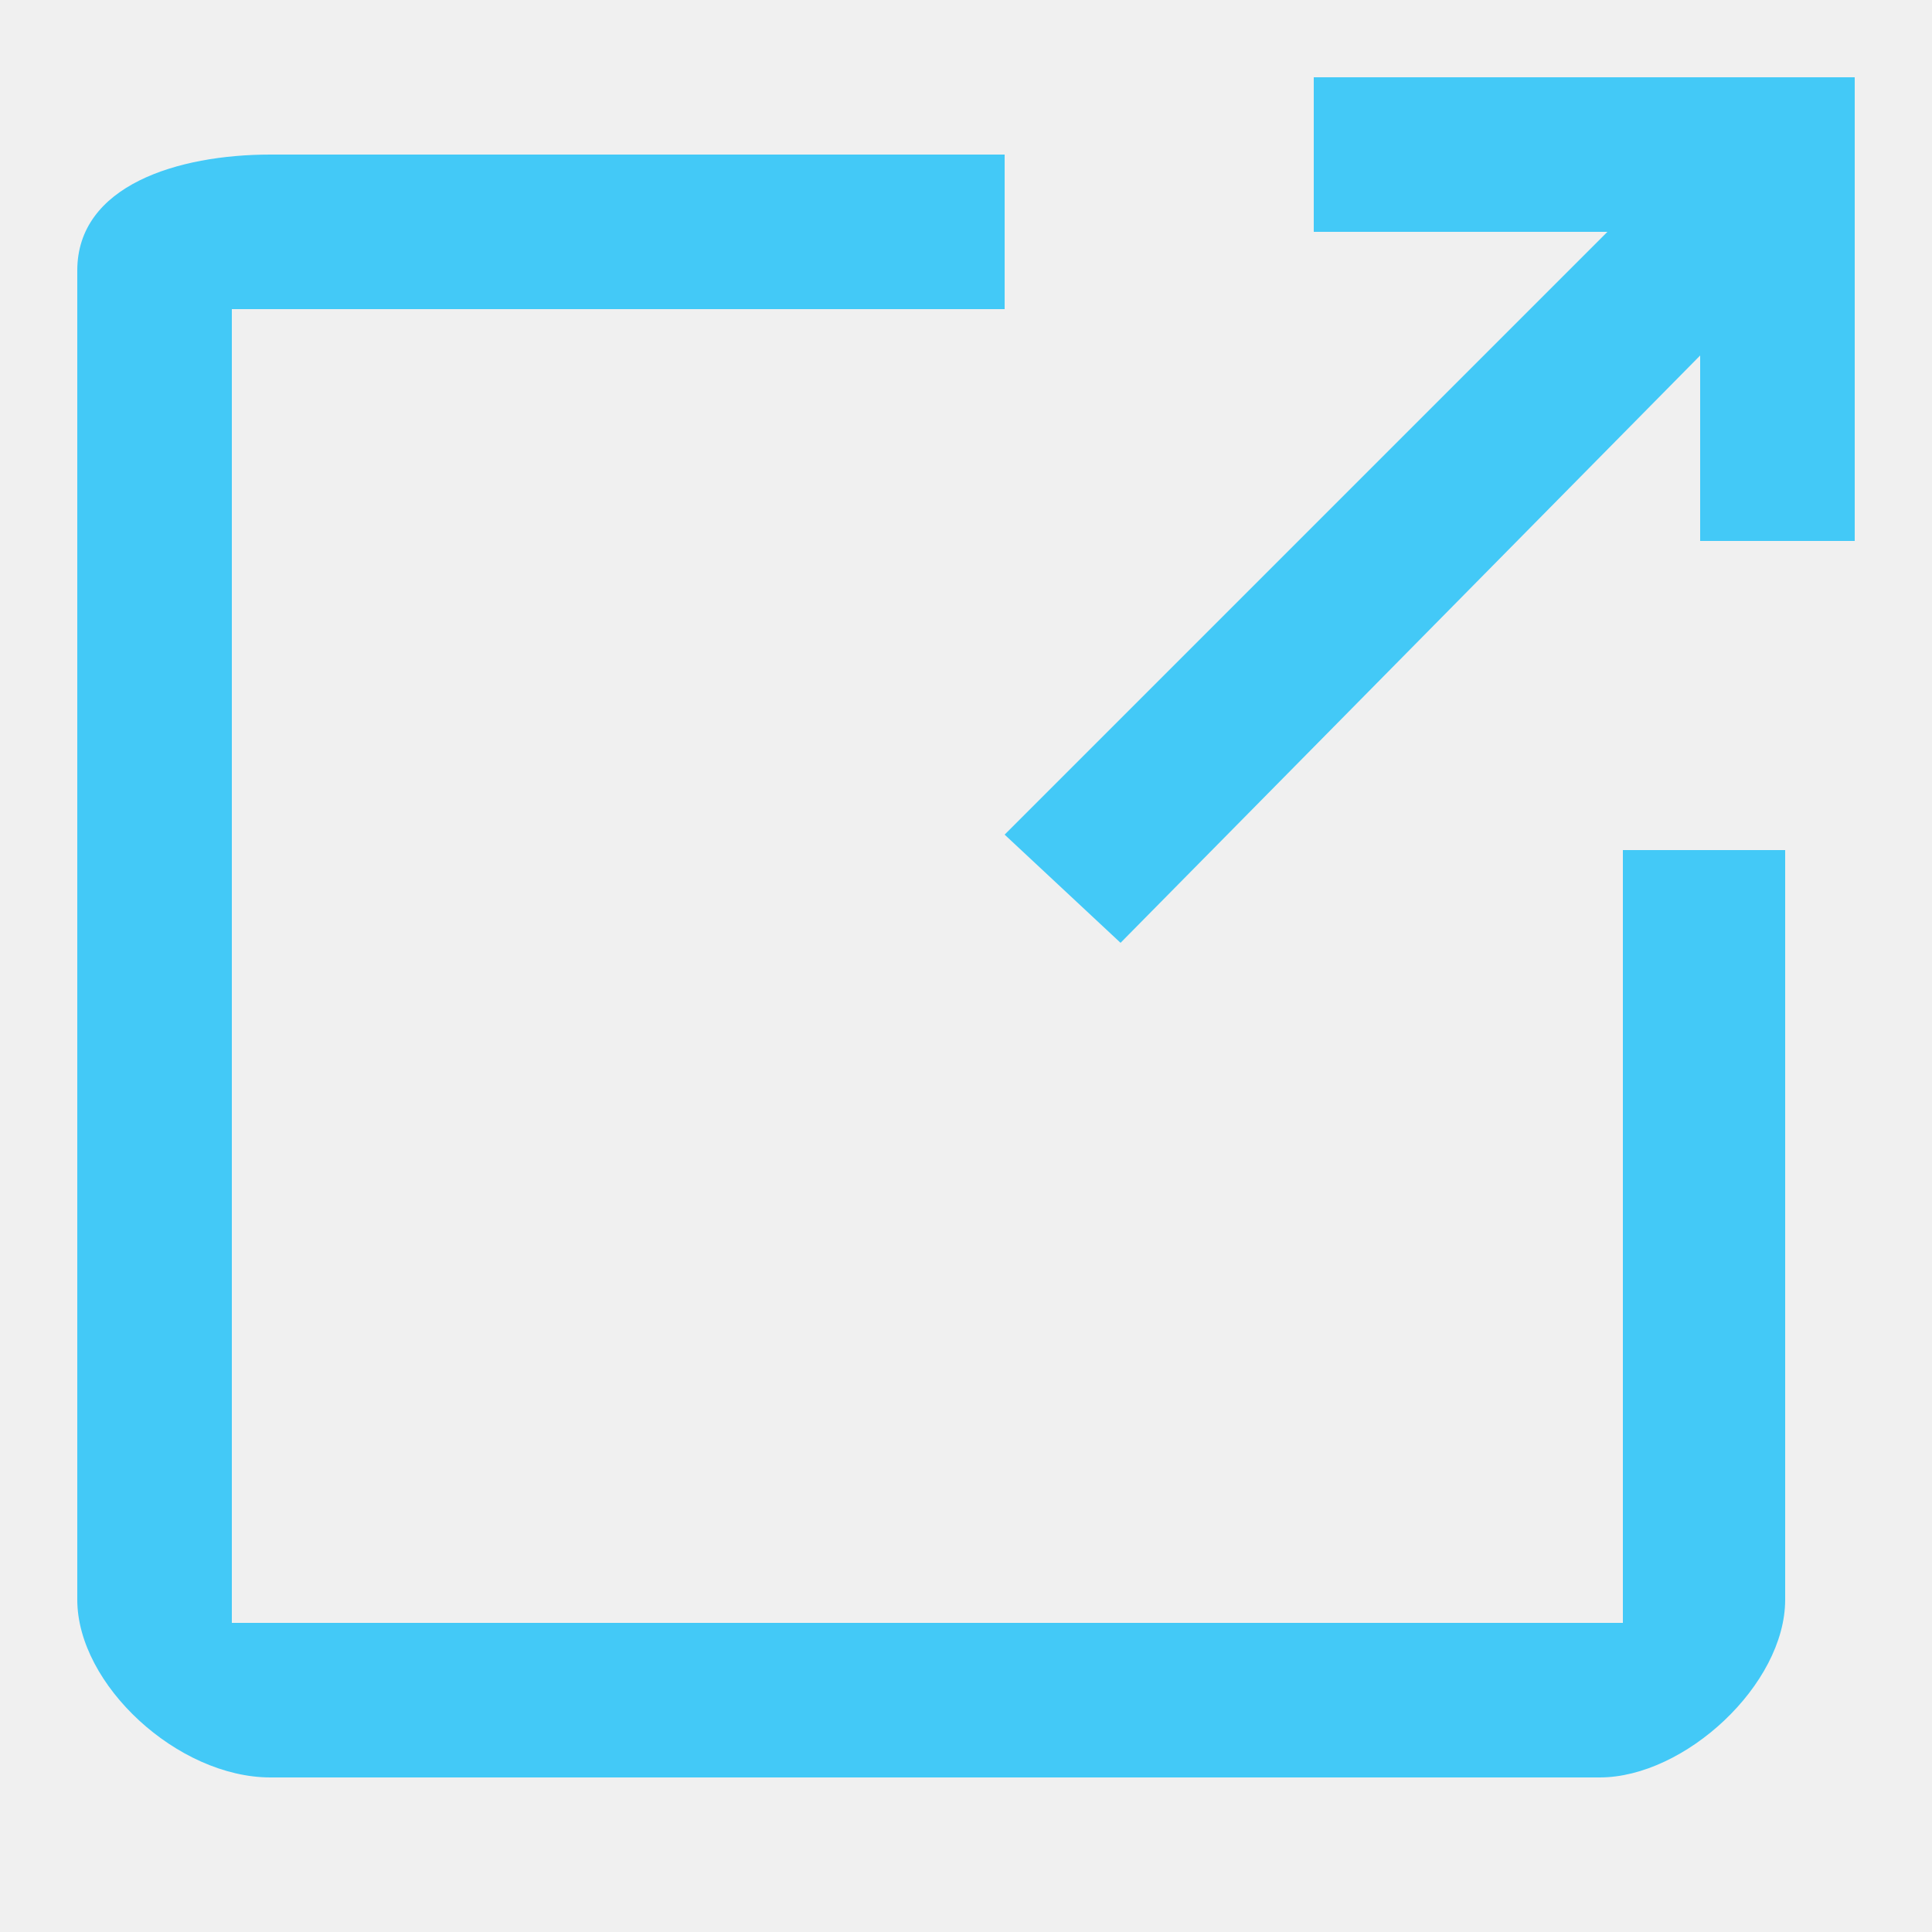
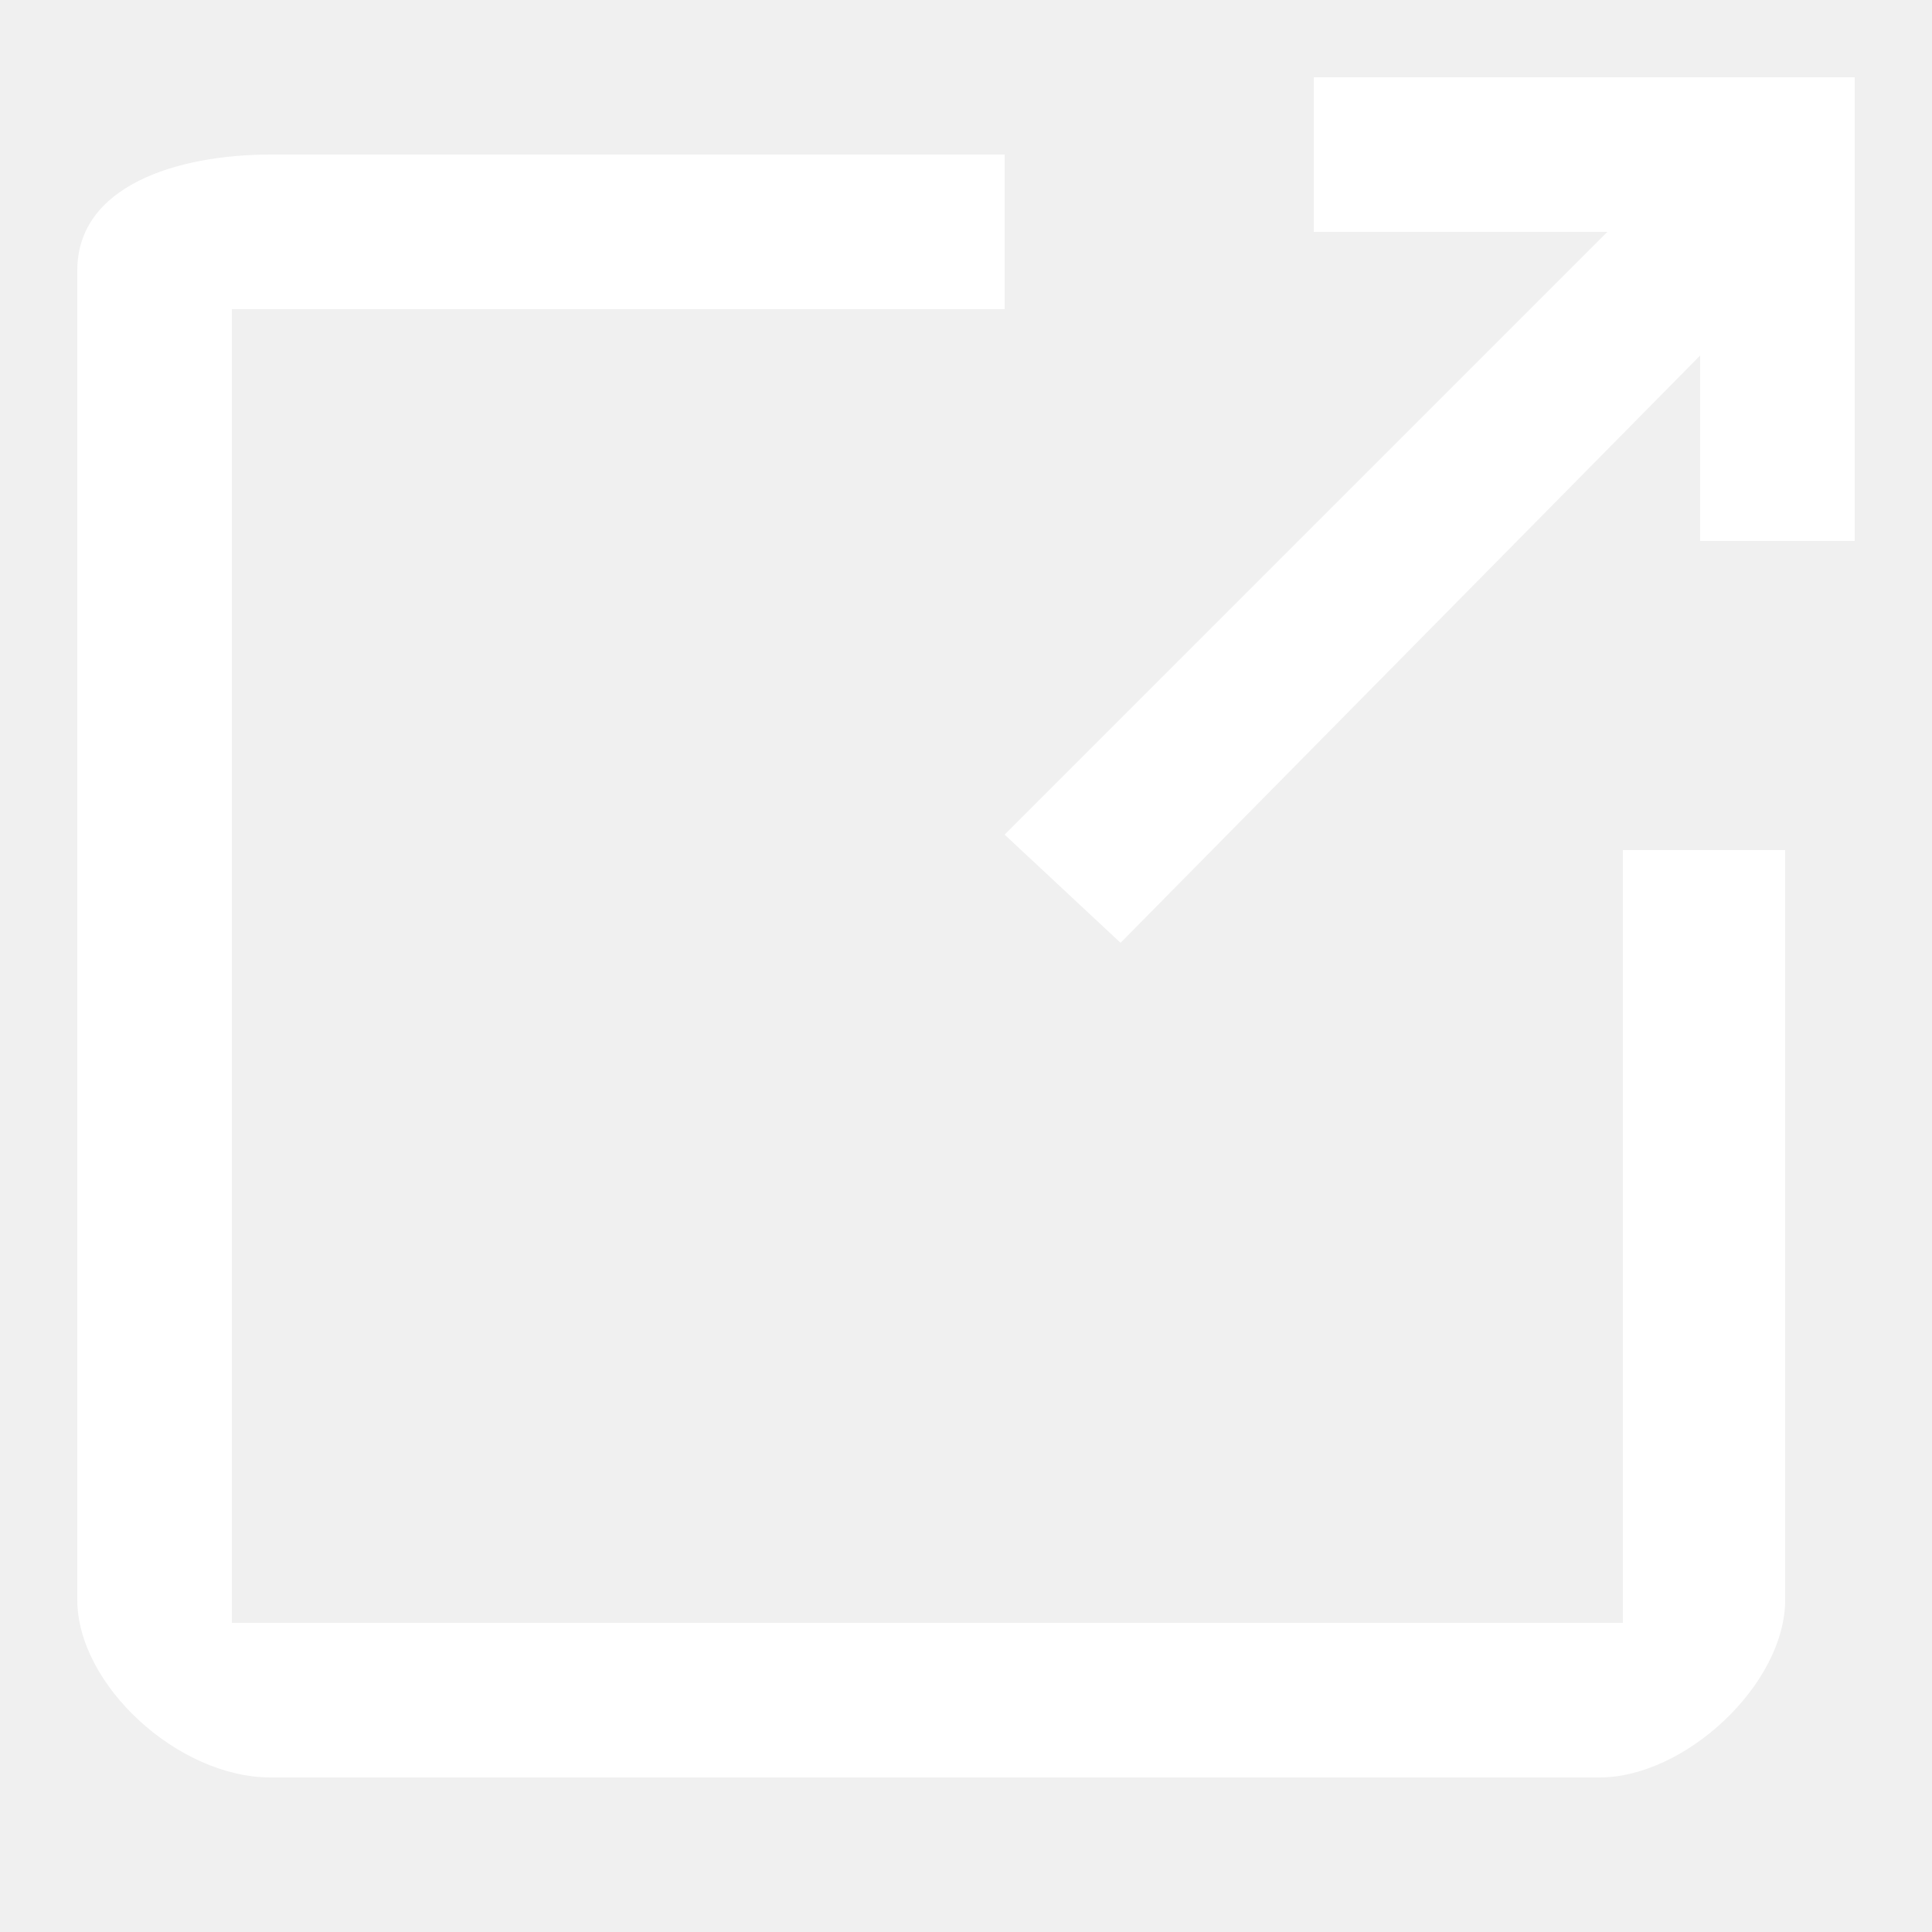
<svg xmlns="http://www.w3.org/2000/svg" version="1.1" id="Layer_1" x="0px" y="0px" viewBox="0 0 25 25" enable-background="new 0 0 25 25" xml:space="preserve">
-   <path fill="#43C9F7" d="M21,11v10H3V4h10V2H3.5C2.3,2,1,2.4,1,3.5v17.2C1,21.8,2.3,23,3.5,23h17.2c1.1,0,2.4-1.2,2.4-2.3V11H21z" />
-   <polygon fill="#43C9F7" points="24,1 24,7 22,7 22,4.6 14.5,12.2 13,10.8 20.8,3 17,3 17,1 " />
+   <path fill="#FFFFFF" d="M21,11v10H3V4h10V2H3.5C2.3,2,1,2.4,1,3.5v17.2C1,21.8,2.3,23,3.5,23h17.2c1.1,0,2.4-1.2,2.4-2.3V11H21z" />
+   <polygon fill="#FFFFFF" points="24,1 24,7 22,7 22,4.6 14.5,12.2 13,10.8 20.8,3 17,3 17,1 " />
</svg>
